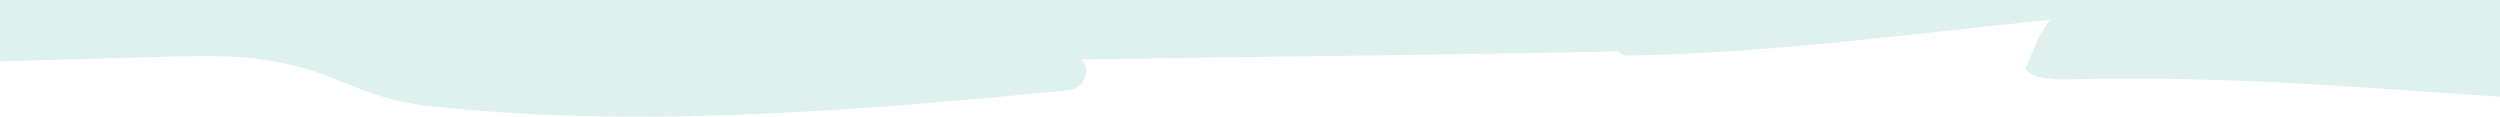
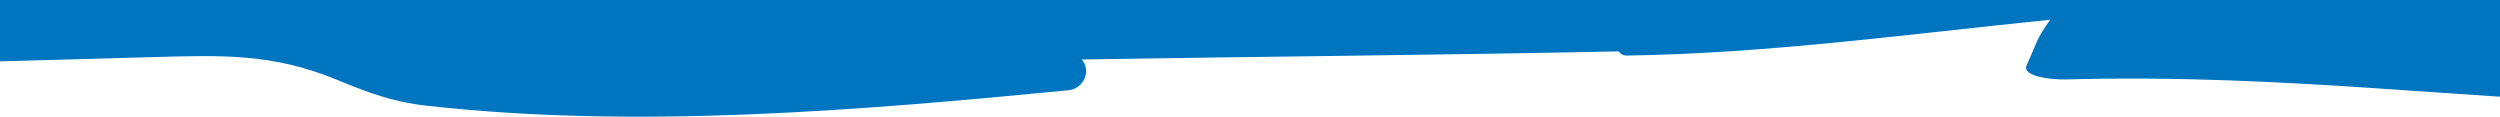
<svg xmlns="http://www.w3.org/2000/svg" xmlns:xlink="http://www.w3.org/1999/xlink" width="1607px" height="75px" viewBox="0 0 1607 75" version="1.1">
  <defs>
    <rect width="1607" height="75" id="slice_1" />
    <clipPath id="clip_1">
      <use xlink:href="#slice_1" clip-rule="evenodd" />
    </clipPath>
  </defs>
  <g id="Slice-2" clip-path="url(#clip_1)">
    <use xlink:href="#slice_1" stroke="none" fill="none" />
-     <path d="M1884.54 60.271C1901.63 59.808 1901.72 32.669 1884.54 32.995C1881.03 33.057 1877.53 33.182 1874.03 33.257C1869.12 30.817 1862.67 31.08 1857.65 33.645C1799.36 34.947 1741.08 36.723 1682.8 38.325C1639.82 39.513 1606.95 40.752 1565.96 23.936C1545.66 15.59 1530.03 9.547 1507.83 7.057C1372.66 -8.07 1230.1 3.904 1095.26 16.966C1085.34 17.93 1080.24 29.641 1086.7 36.761C971.66 38.675 856.603 39.563 741.559 41.966C740.385 40.389 738.674 39.251 736.401 39.288C645.642 40.577 554.564 53.177 464.147 62.298C473.545 49.085 472.402 48.034 479.295 32.995C482.595 25.788 462.955 23.711 454.192 23.936C308.739 27.84 194.736 9.985 49.271 7.057C36.817 6.807 31.383 23.886 43.604 24.724C48.823 25.087 54.054 25.35 59.285 25.688C55.02 200.144 43.323 374.175 28.926 548.031C21.947 632.1 12.402 715.806 4.018 799.725C-2.863 868.542 -3.45 932.742 23.12 997.154C24.893 1001.42 30.869 1004.56 35.22 1004.26C536.317 969.139 1035.73 1033.13 1536.64 1035.9C1600.19 1036.25 1663.76 1035.67 1727.29 1033.79C1767.36 1032.6 1820.71 1040.03 1858.67 1023.77C1883.41 1013.18 1890.5 997.742 1896.68 972.643C1910.31 917.427 1912.92 856.08 1917.41 799.588C1937.14 552.486 1915.8 305.221 1883.29 60.296L1884.54 60.271Z" transform="matrix(-1 8.742278E-08 -8.742278E-08 -1 1782 75)" id="Fill-111" fill="#DFF1EE" fill-rule="evenodd" stroke="none" />
+     <path d="M1884.54 60.271C1901.63 59.808 1901.72 32.669 1884.54 32.995C1881.03 33.057 1877.53 33.182 1874.03 33.257C1869.12 30.817 1862.67 31.08 1857.65 33.645C1799.36 34.947 1741.08 36.723 1682.8 38.325C1639.82 39.513 1606.95 40.752 1565.96 23.936C1545.66 15.59 1530.03 9.547 1507.83 7.057C1372.66 -8.07 1230.1 3.904 1095.26 16.966C1085.34 17.93 1080.24 29.641 1086.7 36.761C971.66 38.675 856.603 39.563 741.559 41.966C740.385 40.389 738.674 39.251 736.401 39.288C645.642 40.577 554.564 53.177 464.147 62.298C473.545 49.085 472.402 48.034 479.295 32.995C482.595 25.788 462.955 23.711 454.192 23.936C308.739 27.84 194.736 9.985 49.271 7.057C36.817 6.807 31.383 23.886 43.604 24.724C48.823 25.087 54.054 25.35 59.285 25.688C55.02 200.144 43.323 374.175 28.926 548.031C21.947 632.1 12.402 715.806 4.018 799.725C-2.863 868.542 -3.45 932.742 23.12 997.154C24.893 1001.42 30.869 1004.56 35.22 1004.26C536.317 969.139 1035.73 1033.13 1536.64 1035.9C1600.19 1036.25 1663.76 1035.67 1727.29 1033.79C1767.36 1032.6 1820.71 1040.03 1858.67 1023.77C1883.41 1013.18 1890.5 997.742 1896.68 972.643C1910.31 917.427 1912.92 856.08 1917.41 799.588C1937.14 552.486 1915.8 305.221 1883.29 60.296L1884.54 60.271Z" transform="matrix(-1 8.742278E-08 -8.742278E-08 -1 1782 75)" id="Fill-111" fill="#0075bf" fill-rule="evenodd" stroke="none" />
  </g>
</svg>
